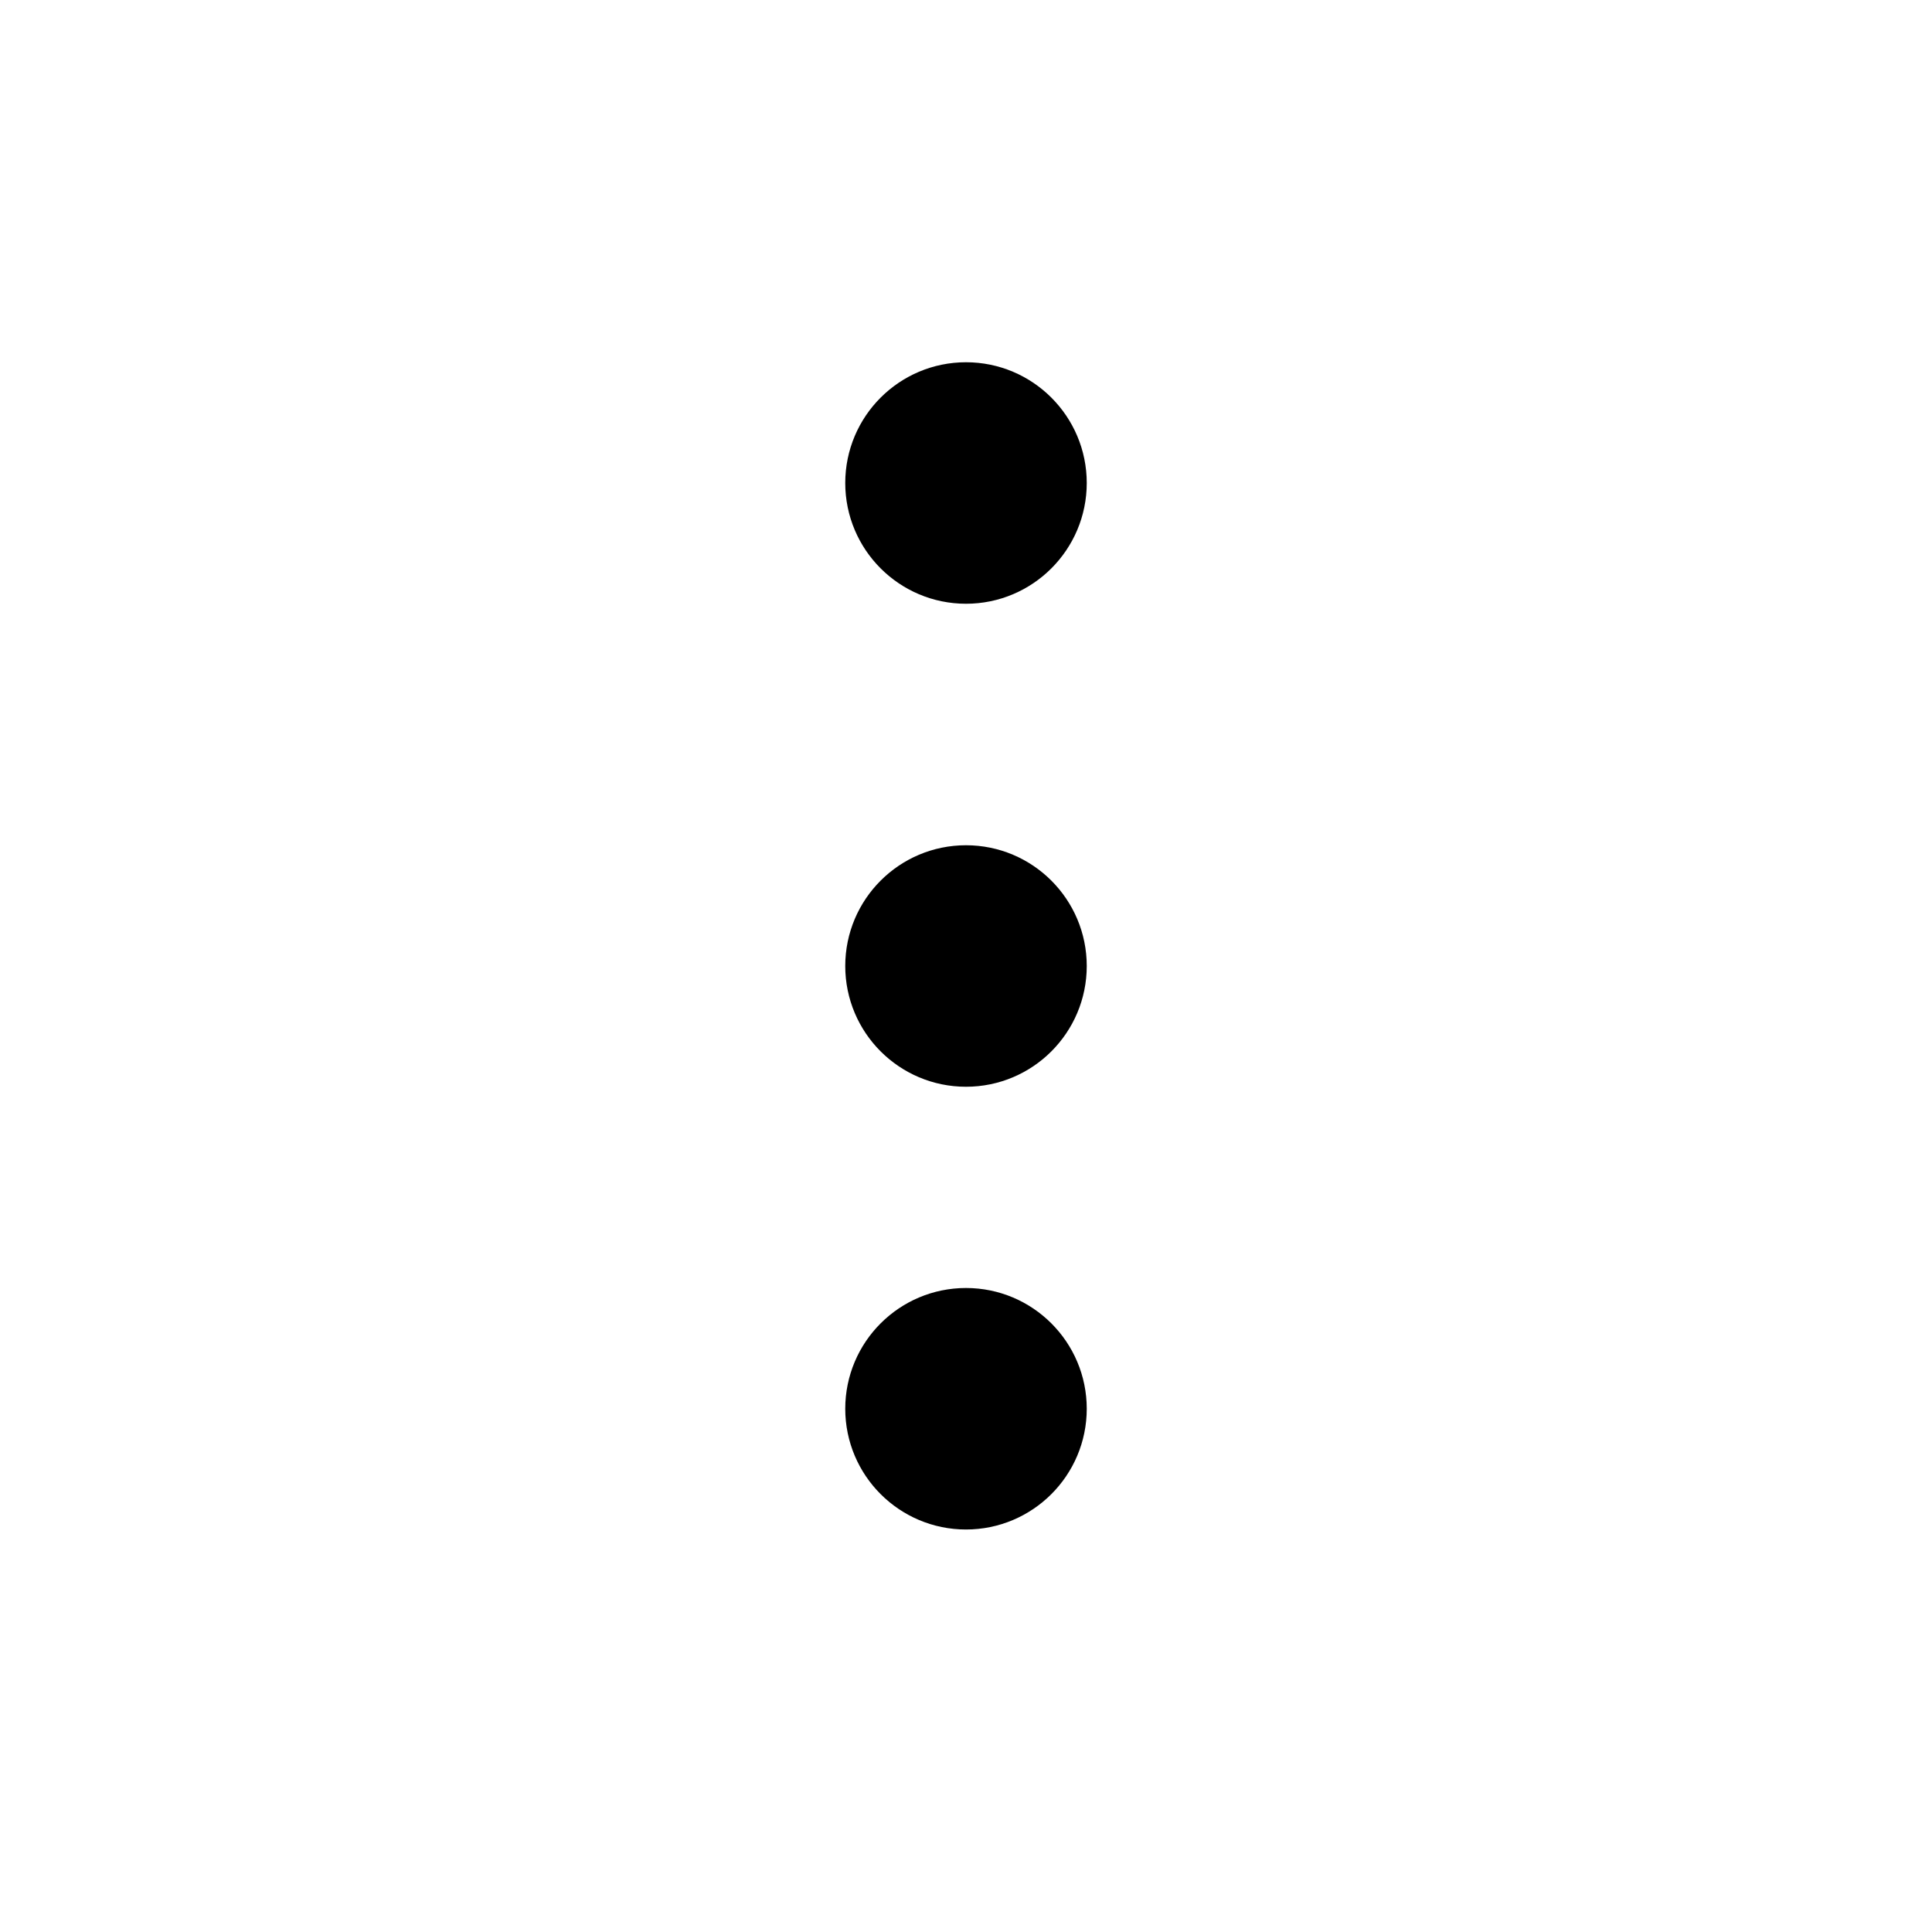
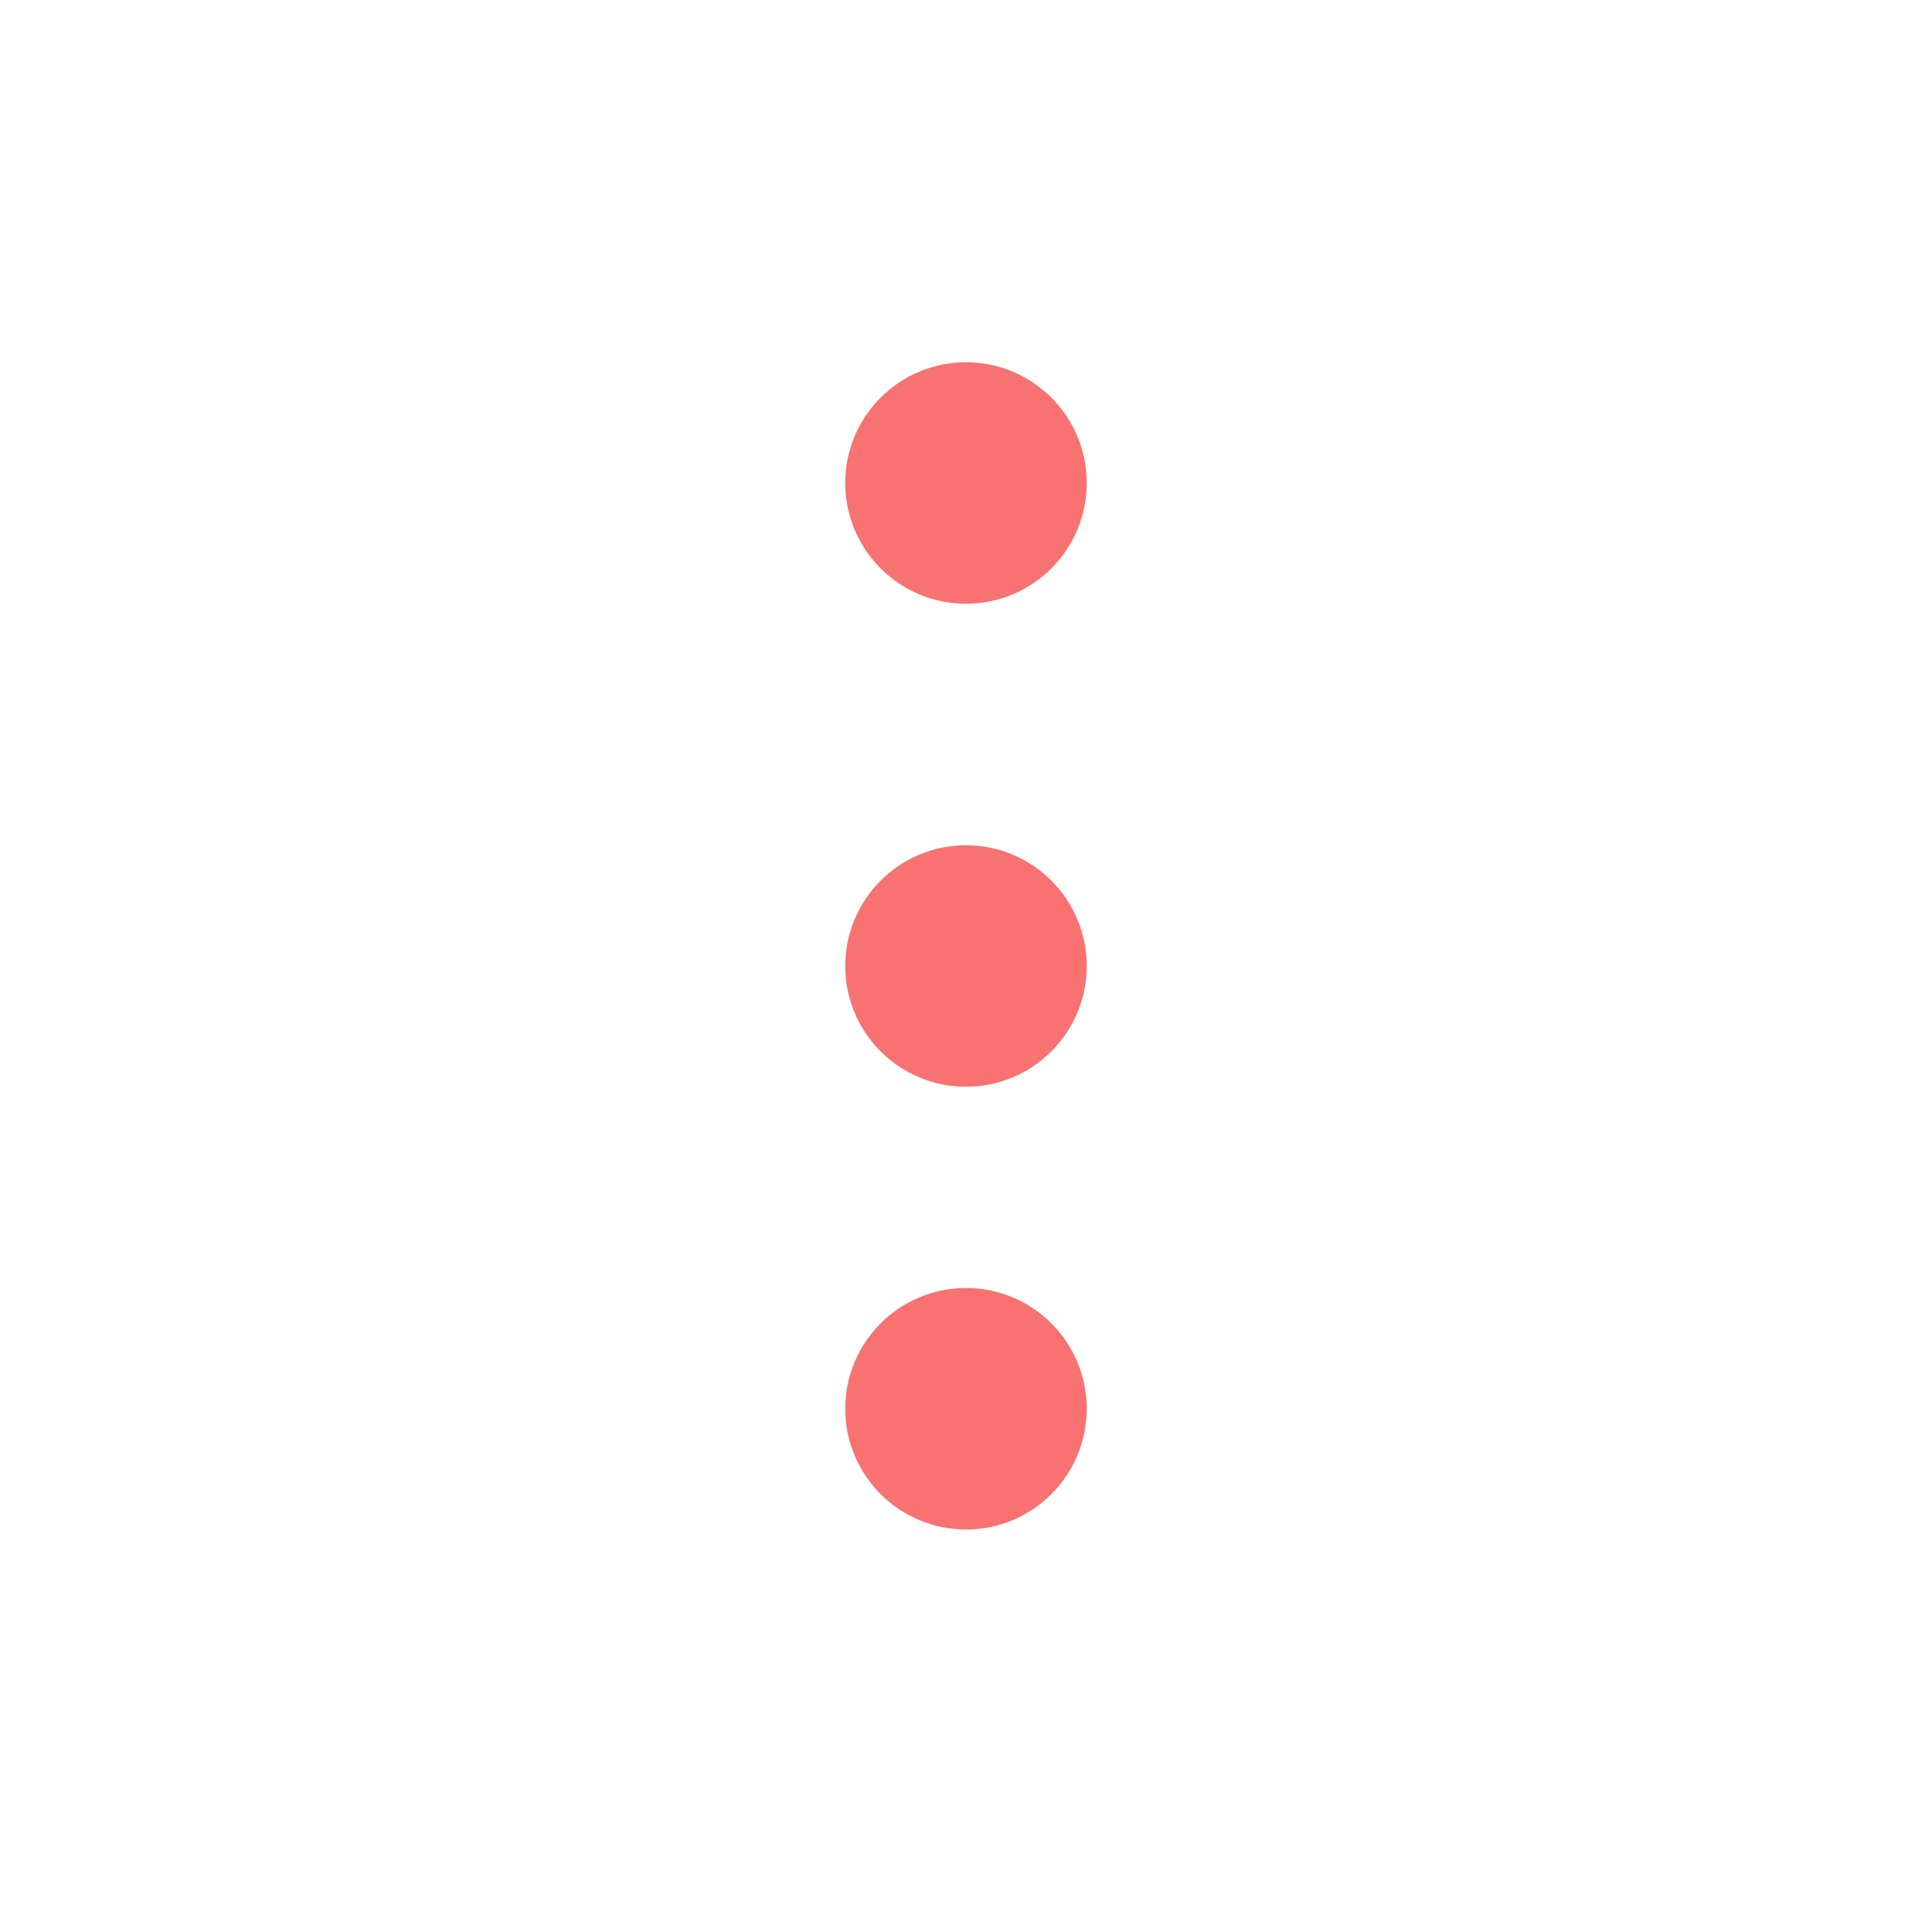
<svg xmlns="http://www.w3.org/2000/svg" width="24" height="24" viewBox="0 0 24 24" fill="none">
-   <path d="M13.25 6C13.25 6.69 12.69 7.25 12 7.25C11.31 7.25 10.75 6.69 10.75 6C10.75 5.31 11.31 4.75 12 4.75C12.69 4.75 13.25 5.31 13.25 6Z" fill="black" stroke="black" stroke-width="0.5" />
-   <path d="M13.25 12C13.25 12.69 12.69 13.25 12 13.25C11.31 13.25 10.75 12.69 10.75 12C10.75 11.31 11.31 10.75 12 10.75C12.69 10.75 13.25 11.31 13.25 12Z" fill="black" stroke="black" stroke-width="0.5" />
-   <path d="M13.25 17.5C13.25 18.19 12.69 18.75 12 18.75C11.31 18.75 10.75 18.19 10.75 17.5C10.75 16.81 11.31 16.25 12 16.25C12.69 16.25 13.25 16.81 13.25 17.5Z" fill="black" stroke="black" stroke-width="0.5" />
+   <path d="M13.25 6C13.25 6.69 12.69 7.25 12 7.25C11.31 7.25 10.75 6.69 10.75 6C10.75 5.31 11.31 4.75 12 4.75C12.69 4.75 13.25 5.31 13.25 6Z" fill="#F77270" stroke="#F77270" stroke-width="0.5" />
+   <path d="M13.25 12C13.25 12.69 12.69 13.25 12 13.25C11.31 13.25 10.75 12.69 10.75 12C10.75 11.31 11.31 10.75 12 10.75C12.69 10.75 13.25 11.31 13.25 12Z" fill="#F77270" stroke="#F77270" stroke-width="0.5" />
+   <path d="M13.25 17.5C13.25 18.19 12.69 18.75 12 18.75C11.31 18.75 10.75 18.19 10.75 17.5C10.75 16.81 11.31 16.25 12 16.25C12.69 16.25 13.25 16.81 13.25 17.5Z" fill="#F77270" stroke="#F77270" stroke-width="0.5" />
</svg>
